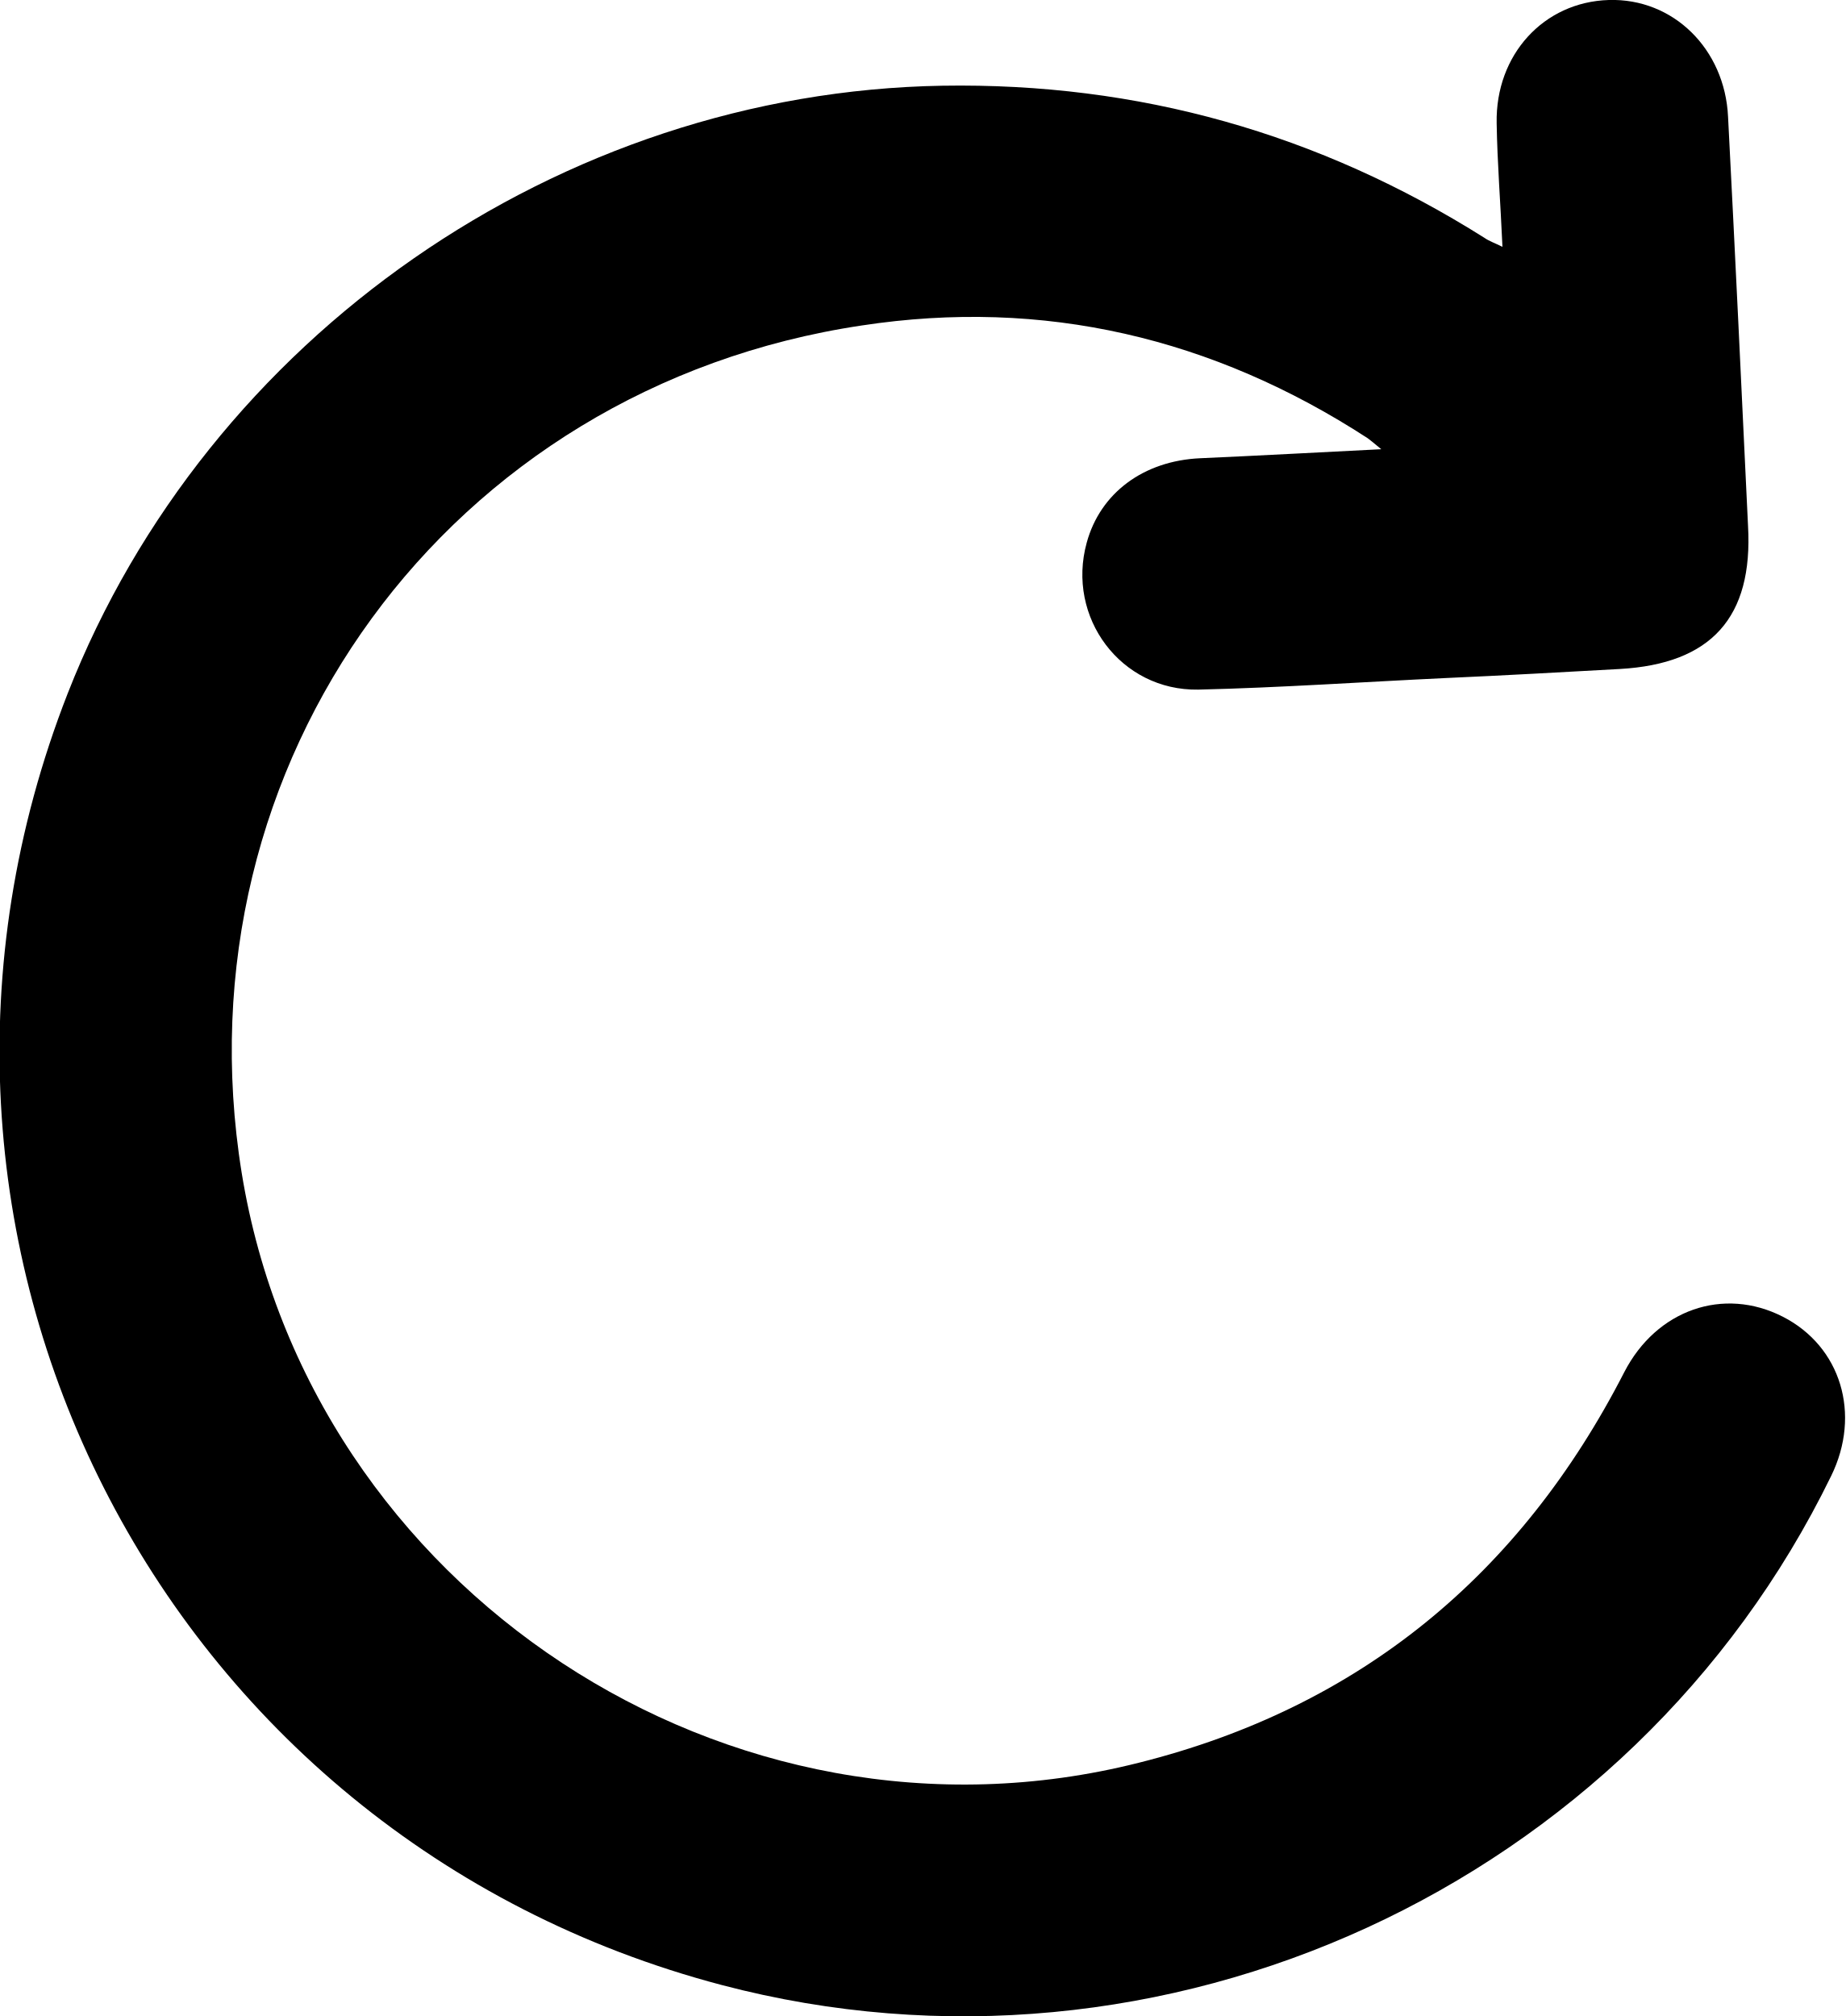
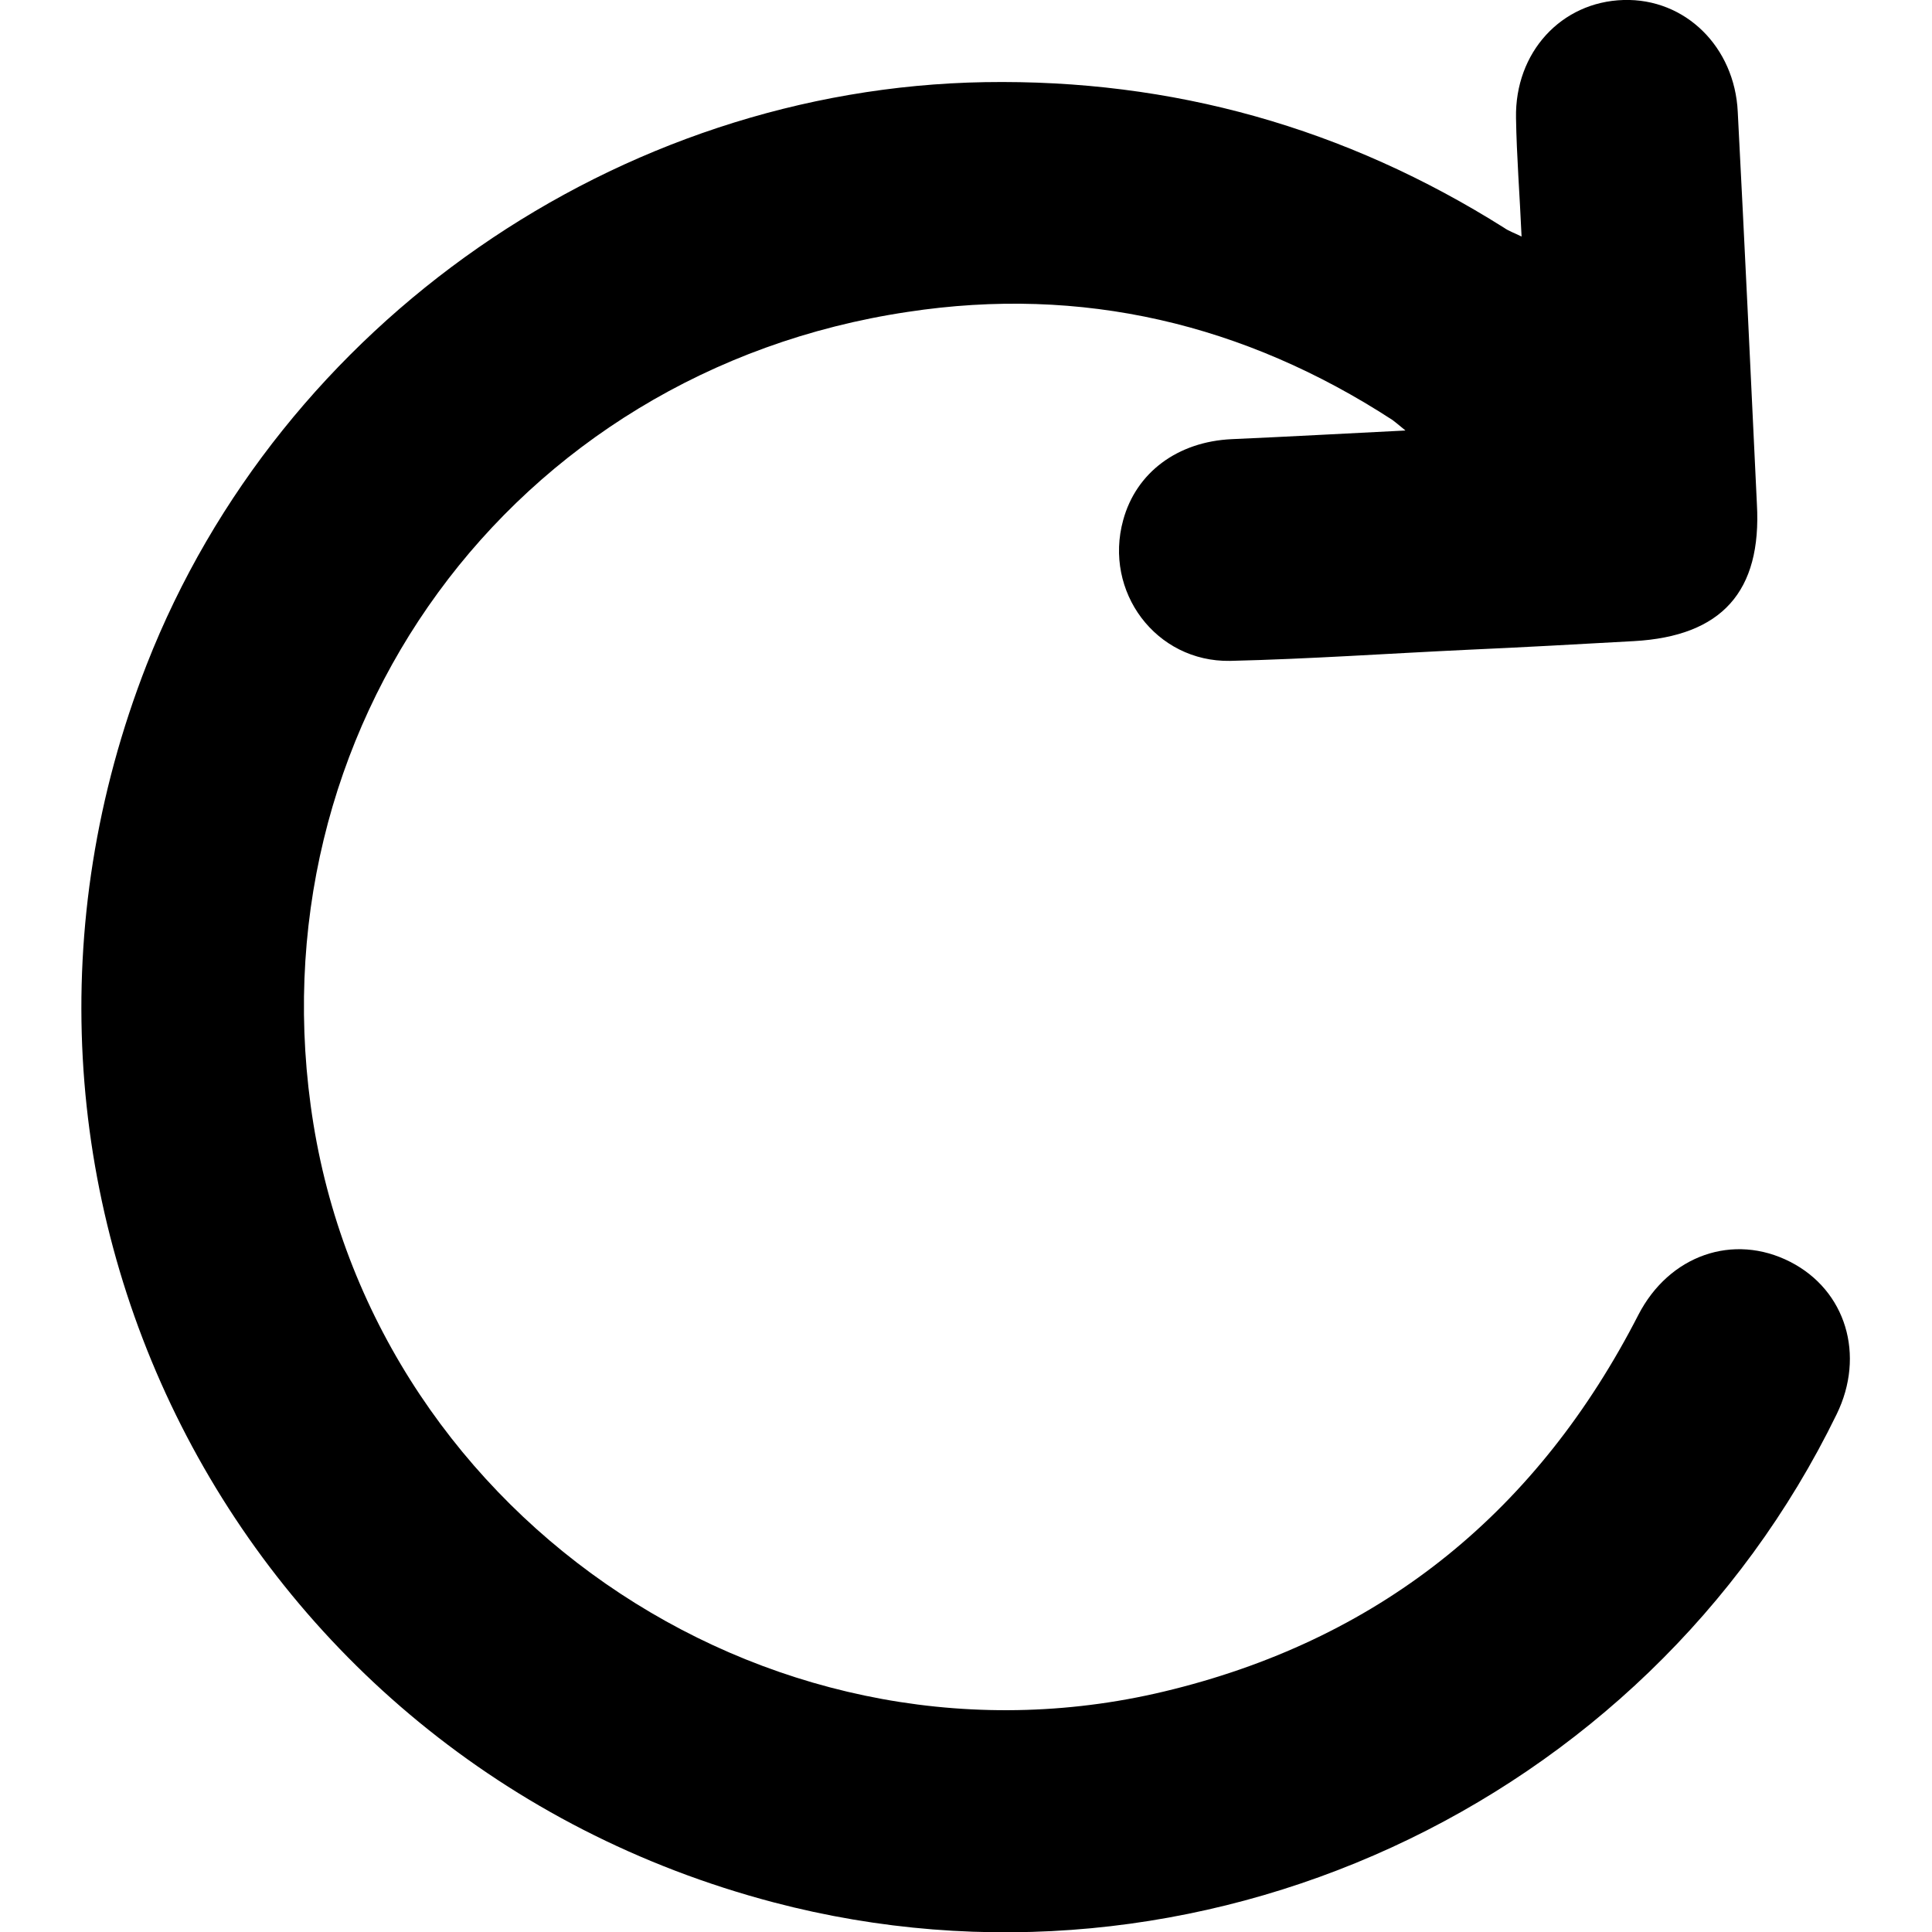
- <svg xmlns="http://www.w3.org/2000/svg" version="1.1" id="Layer_1" x="0px" y="0px" viewBox="0 0 286.3 312.8" style="enable-background:new 0 0 286.3 312.8;" xml:space="preserve">
-   <g>
-     <path d="M212.2,68c-24-15.6-50.3-21.8-78.5-17.5C69.5,60.1,27.2,118.3,37.5,182c10.5,64.6,75.6,107.6,139.2,91.5   c34.3-8.6,59.2-29.2,75.3-60.6c5-9.7,15.4-13.3,24.6-8.6c9,4.6,12.2,15.1,7.5,24.7c-31,63.6-103.7,97-172.1,79   C24.6,285-22.5,192,10.5,107.6c21.7-55.4,76.4-93.3,135.7-94.3c30.4-0.5,58.4,7.4,84.1,23.6c0.7,0.5,1.6,0.8,2.8,1.4   c-0.3-6.8-0.8-13-0.9-19.2C232,8.5,239.5,0.3,249.6,0c10-0.3,18,7.6,18.5,18.1c1.1,21.2,2.1,42.4,3.1,63.5   c0.8,14.2-5.7,21.4-19.9,22.2c-9,0.5-17.9,1-26.9,1.4c-12.8,0.6-25.7,1.5-38.5,1.8c-12,0.2-20.5-11.2-17.3-22.8   c2.1-7.7,8.8-12.7,17.6-13.1c9.1-0.4,18.1-0.9,28.1-1.4C213.1,68.7,212.6,68.3,212.2,68z" />
-   </g>
+ <svg xmlns="http://www.w3.org/2000/svg" viewBox="0 0 286.3 312.8" width="24" height="24" fill="currentColor">
+   <path d="M212.2,68c-24-15.6-50.3-21.8-78.5-17.5C69.5,60.1,27.2,118.3,37.5,182c10.5,64.6,75.6,107.6,139.2,91.5     c34.3-8.6,59.2-29.2,75.3-60.6c5-9.7,15.4-13.3,24.6-8.6c9,4.6,12.2,15.1,7.5,24.7c-31,63.6-103.7,97-172.1,79     C24.6,285-22.5,192,10.5,107.6c21.7-55.4,76.4-93.3,135.7-94.3c30.4-0.5,58.4,7.4,84.1,23.6c0.7,0.5,1.6,0.8,2.8,1.4     c-0.3-6.8-0.8-13-0.9-19.2C232,8.5,239.5,0.3,249.6,0c10-0.3,18,7.6,18.5,18.1c1.1,21.2,2.1,42.4,3.1,63.5     c0.8,14.2-5.7,21.4-19.9,22.2c-9,0.5-17.9,1-26.9,1.4c-12.8,0.6-25.7,1.5-38.5,1.8c-12,0.2-20.5-11.2-17.3-22.8     c2.1-7.7,8.8-12.7,17.6-13.1c9.1-0.4,18.1-0.9,28.1-1.4C213.1,68.7,212.6,68.3,212.2,68z" />
</svg>
